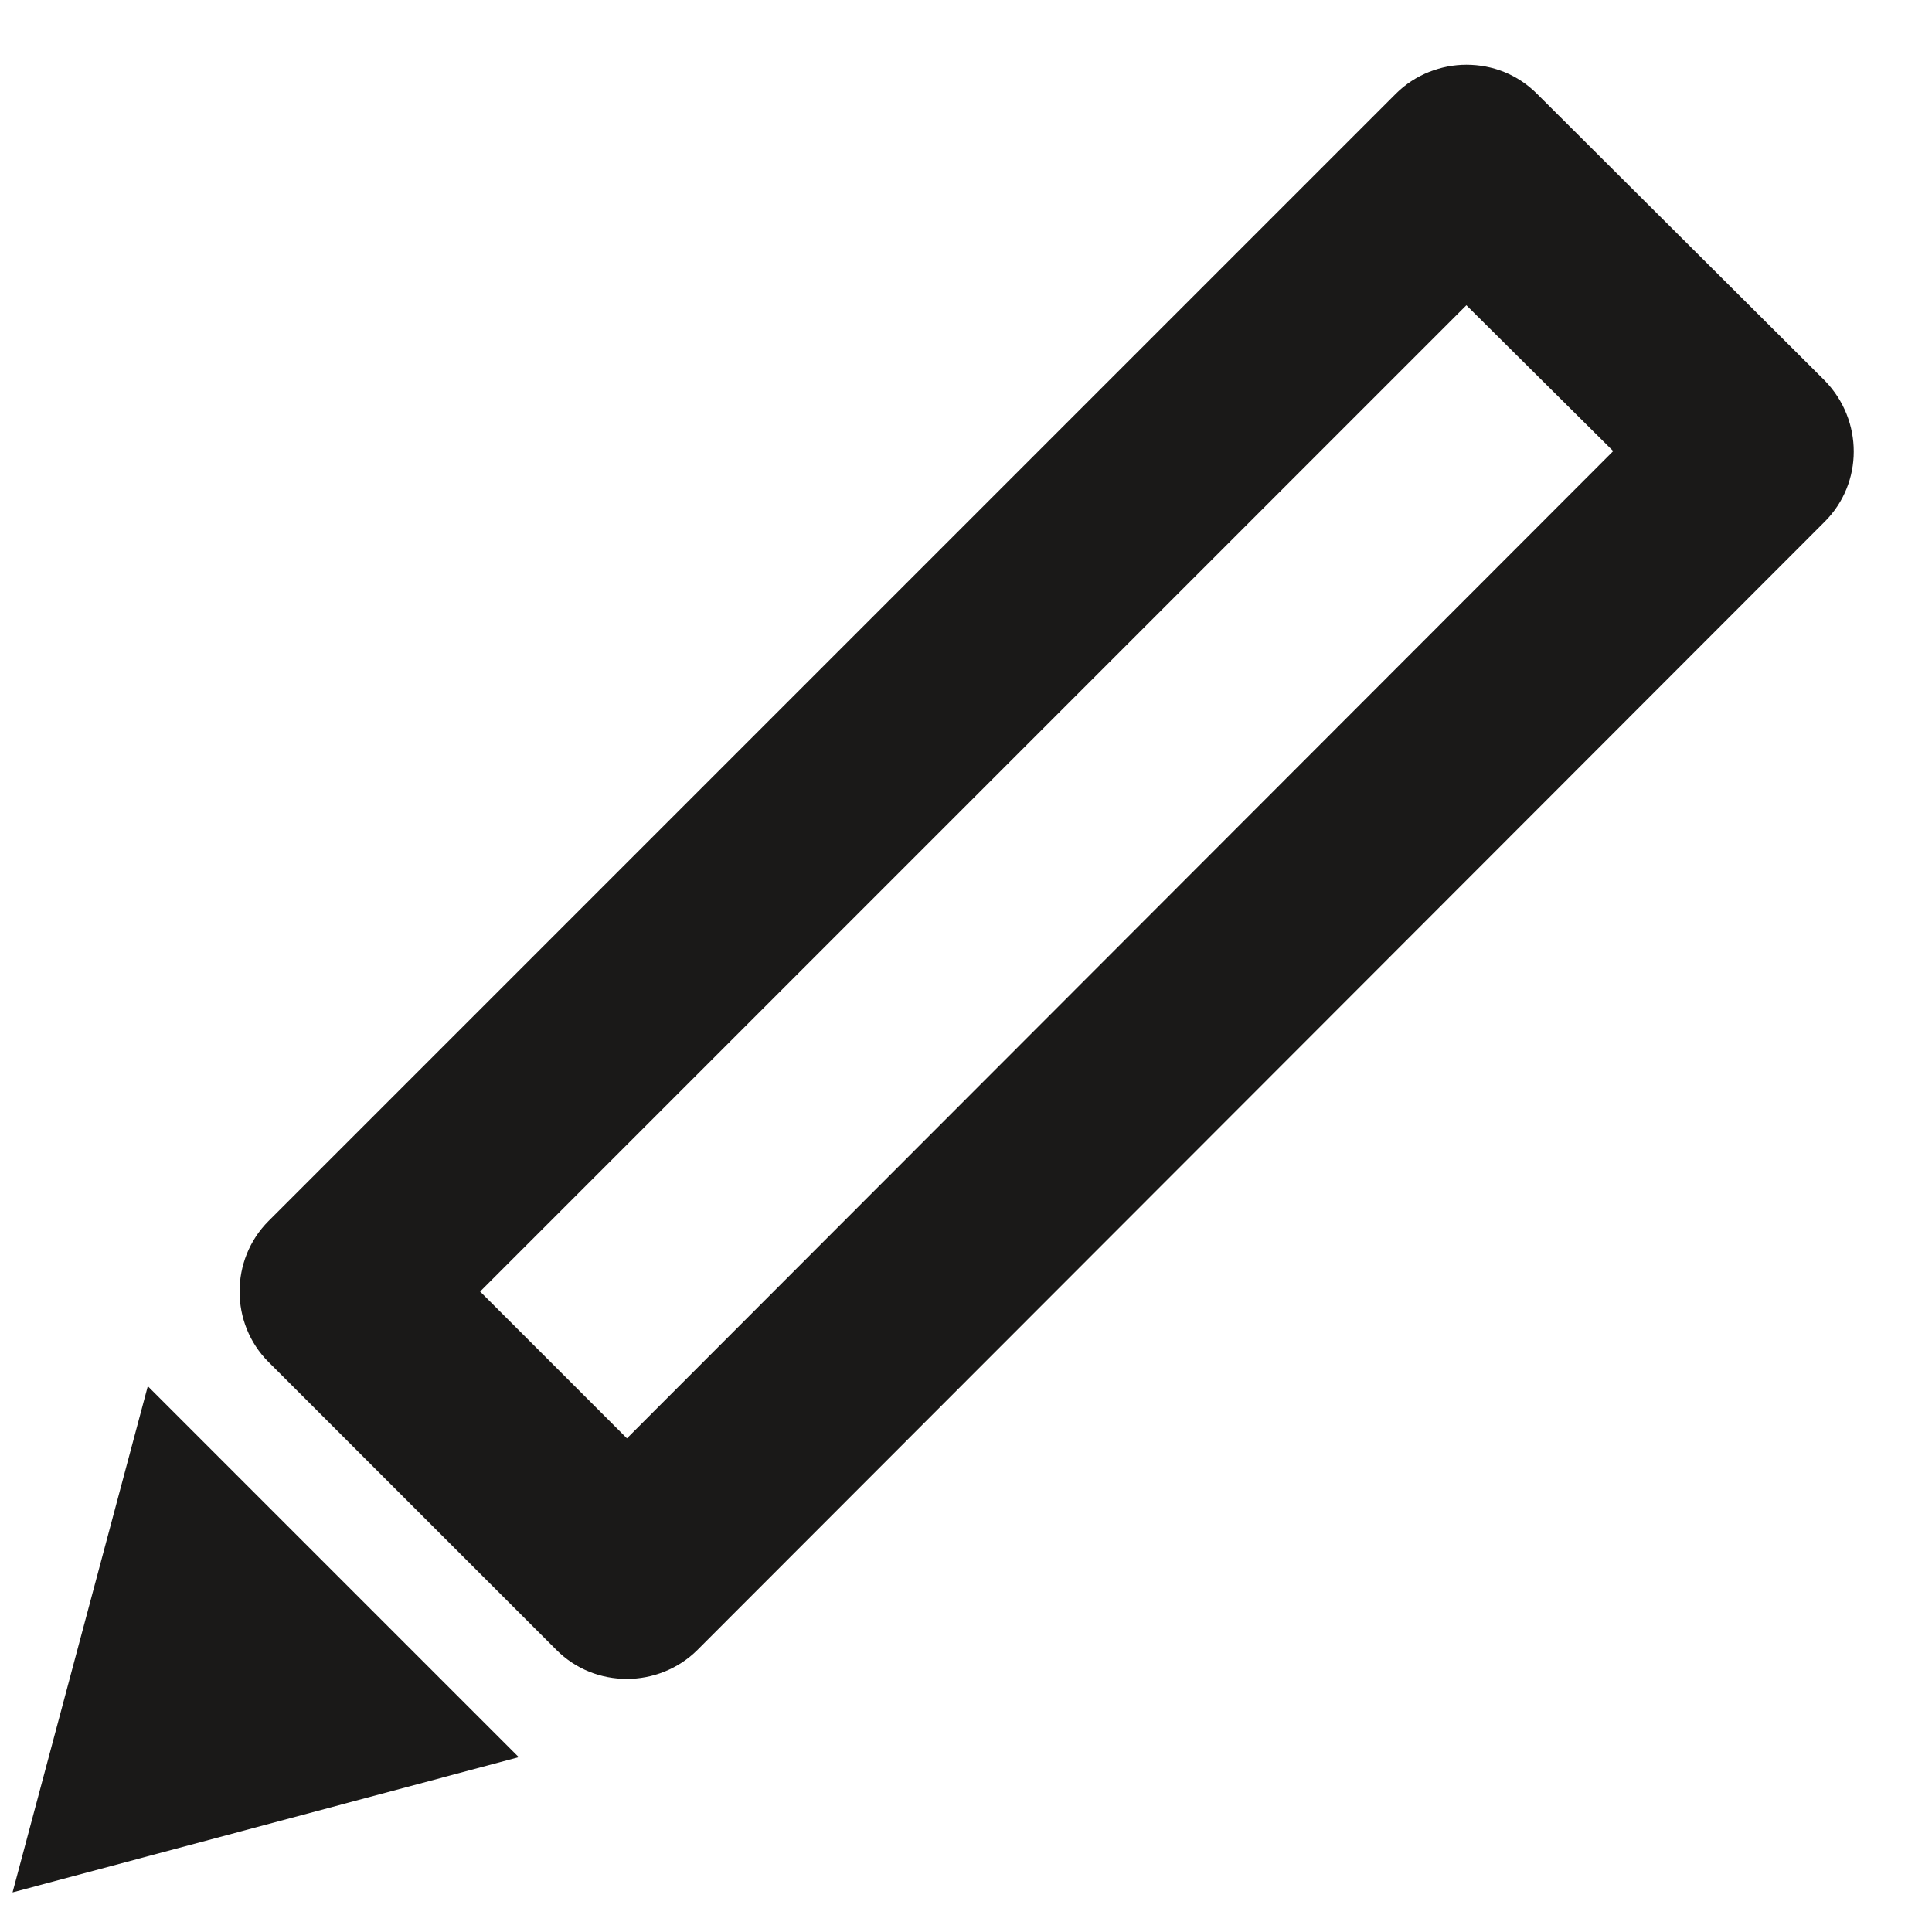
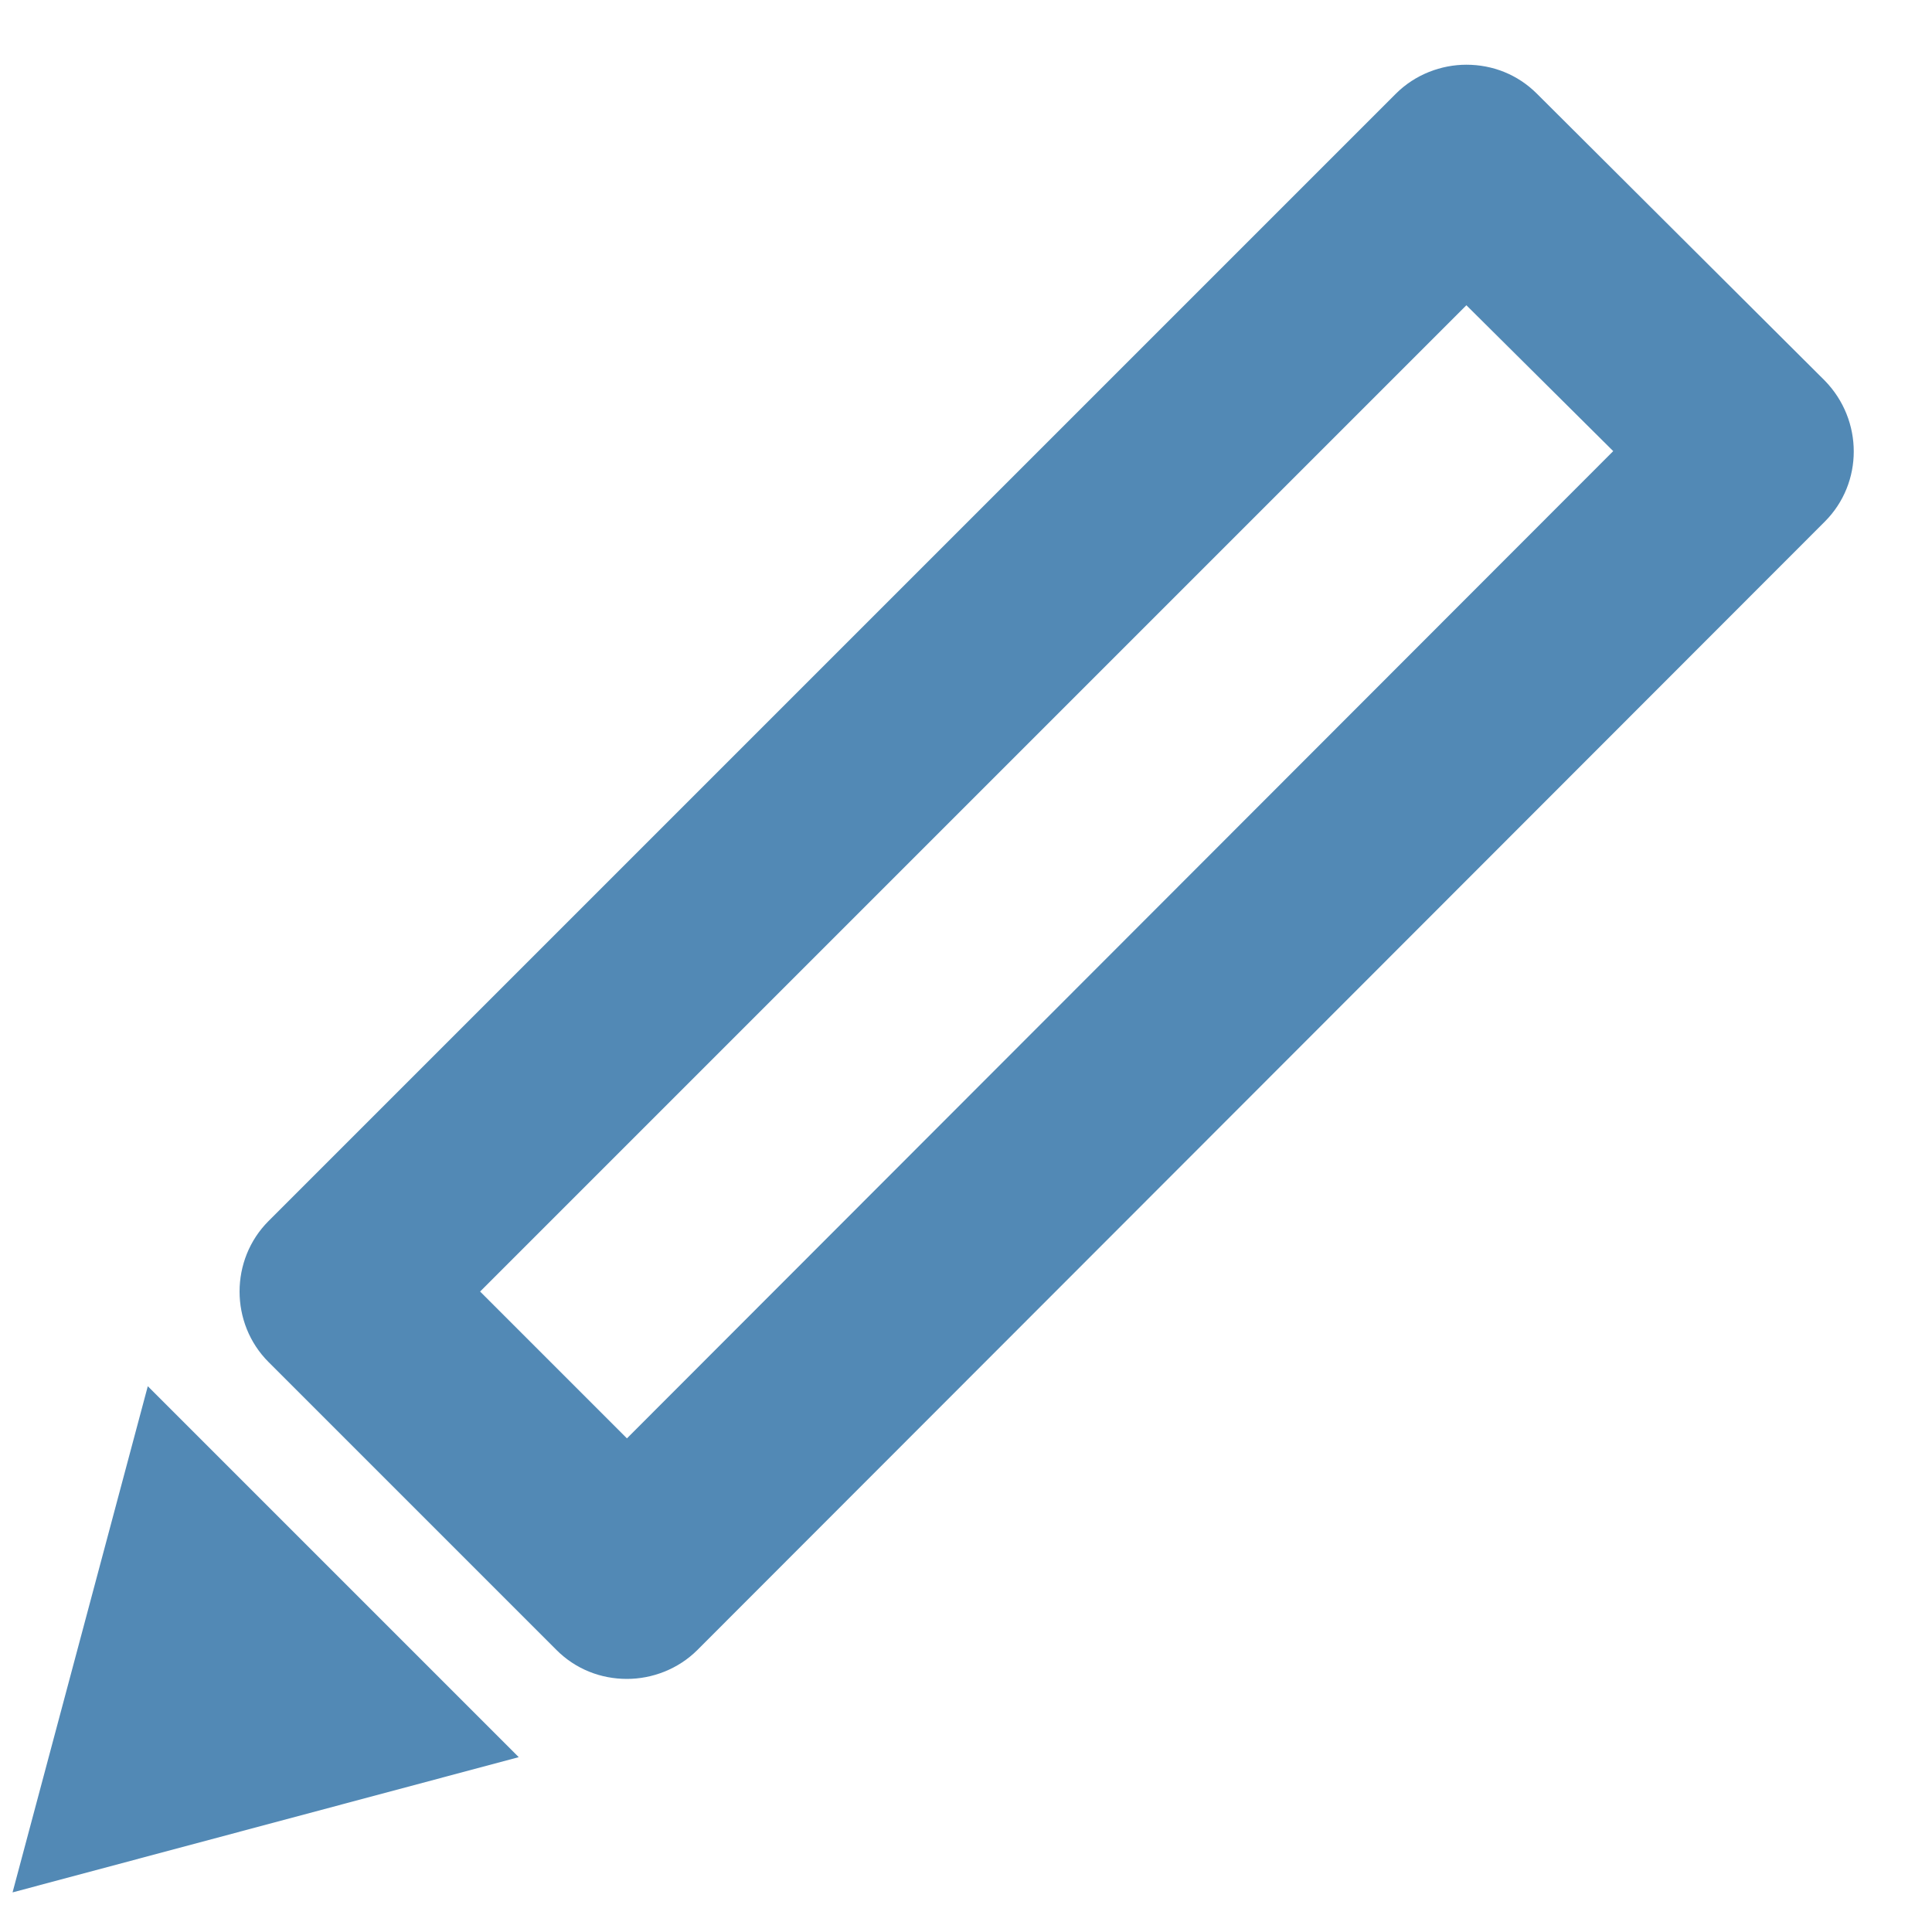
<svg xmlns="http://www.w3.org/2000/svg" width="20px" height="20px" viewBox="0 0 20 20" version="1.1">
  <defs />
  <g id="Page-1" stroke="none" stroke-width="1" fill="none" fill-rule="evenodd">
-     <g id="Luminati-PM" transform="translate(-683, -232)" fill="#1A1918">
+     <g id="Luminati-PM" transform="translate(-683, -232)" fill="#5289B5">
      <g id="Actions" transform="translate(648, 231)">
        <g id="Edit" transform="translate(35, 1)">
          <polyline id="Fill-38" points="0.13 19.59 5.37 18.19 1.53 14.35 0.13 19.59" />
          <path d="M15.18,0.67 C14.92,0.67 14.65,0.77 14.45,0.97 L2.78,12.64 C2.38,13.04 2.38,13.7 2.78,14.1 L5.76,17.08 C5.96,17.28 6.22,17.38 6.49,17.38 C6.75,17.38 7.02,17.28 7.22,17.08 L18.89,5.4 C19.29,5 19.29,4.35 18.89,3.94 L15.91,0.97 C15.71,0.77 15.45,0.67 15.18,0.67 Z M15.18,3.16 L16.7,4.67 L6.49,14.89 L4.97,13.37 L15.18,3.16 L15.18,3.16 Z" id="Fill-39" />
        </g>
      </g>
    </g>
  </g>
</svg>
